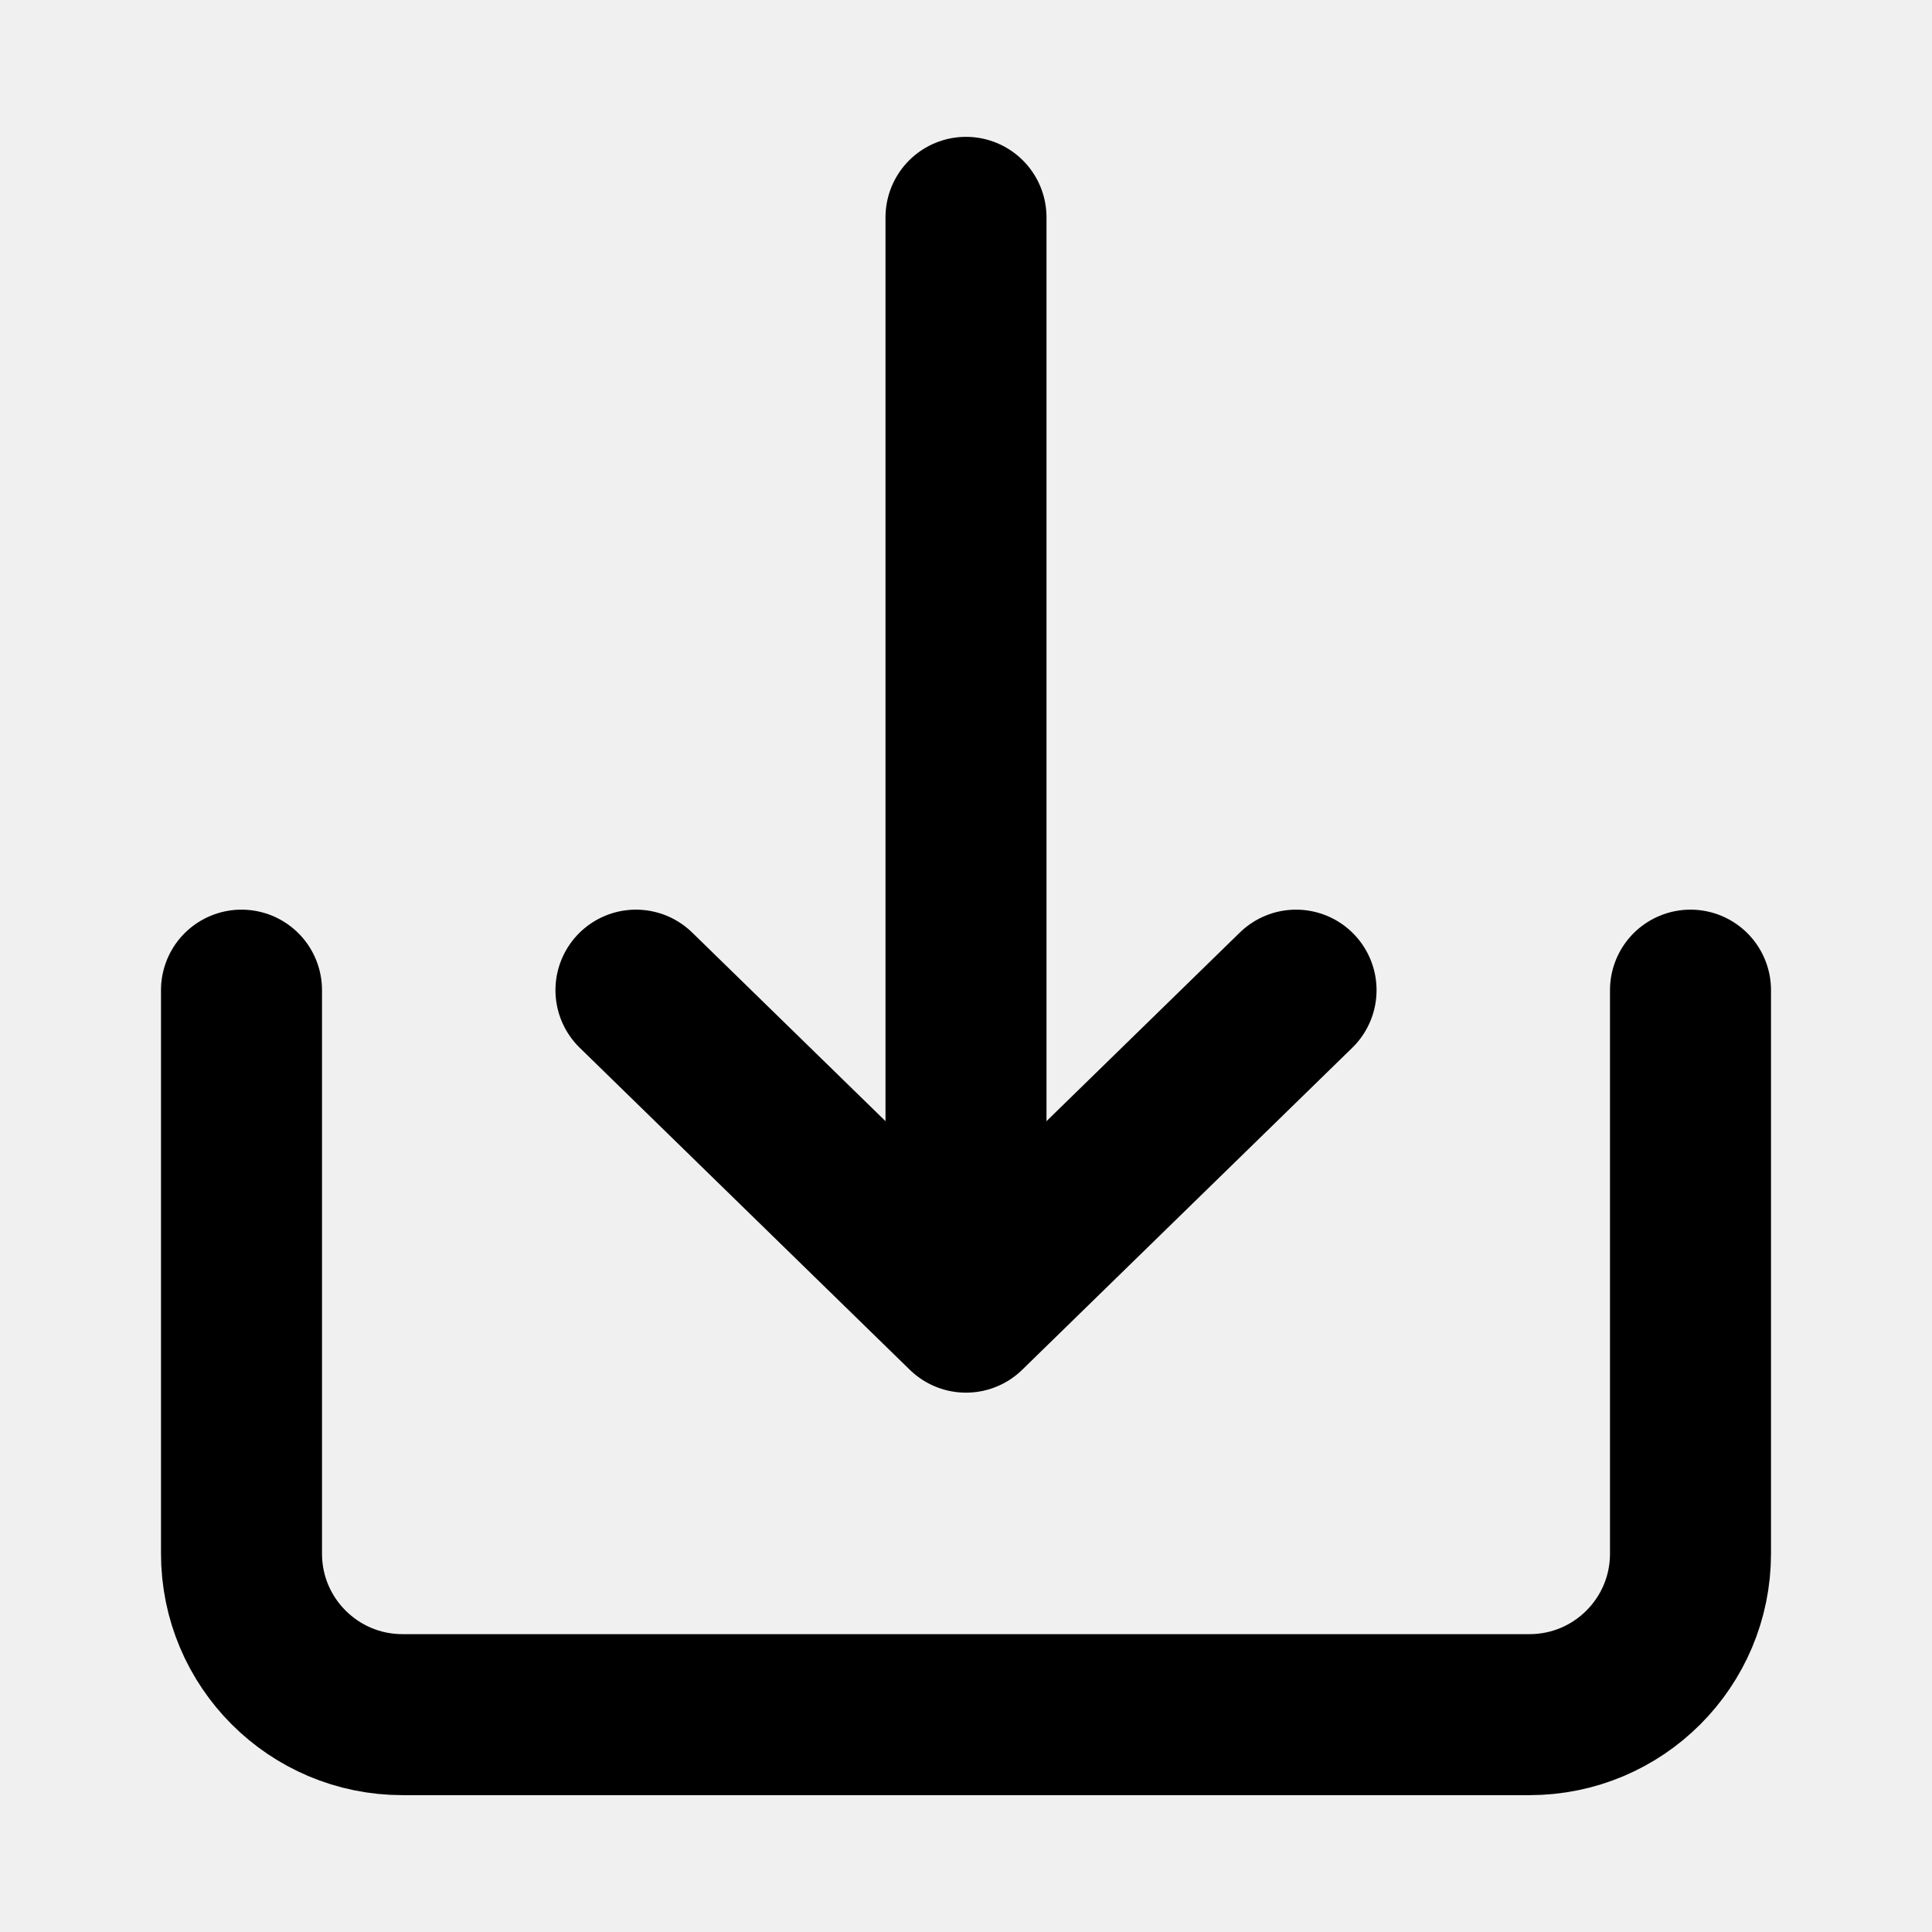
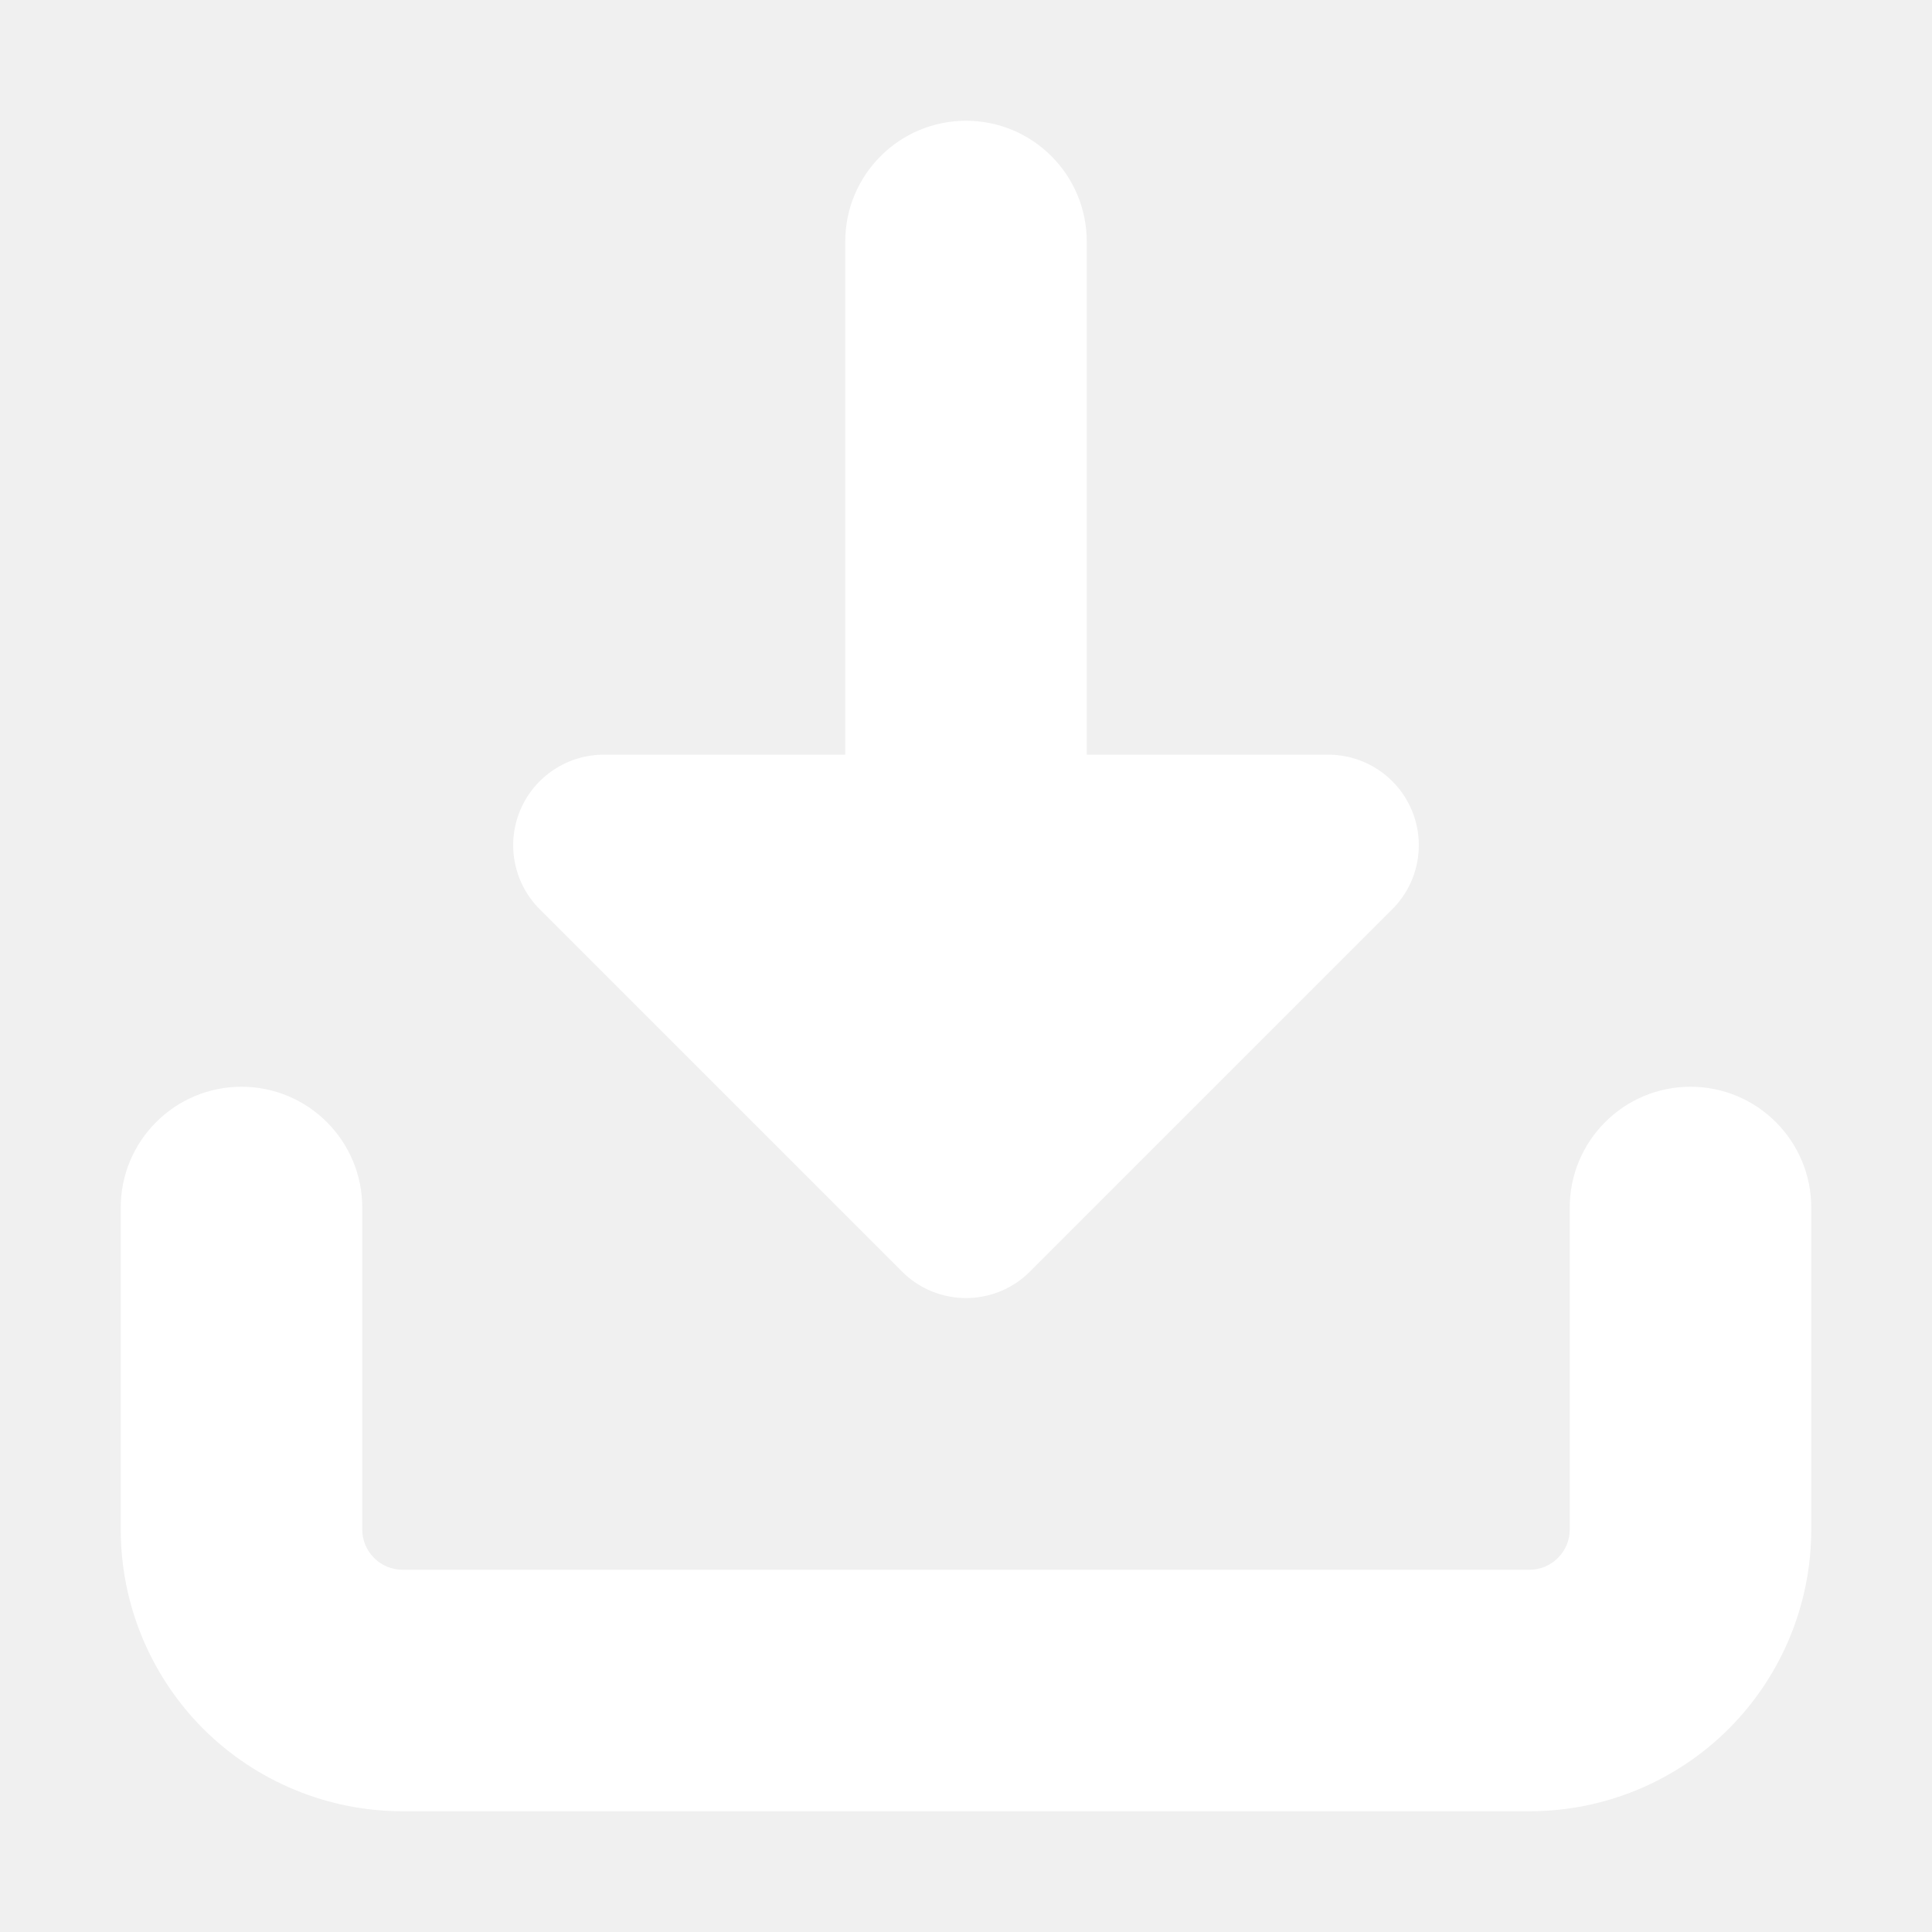
- <svg xmlns="http://www.w3.org/2000/svg" width="800px" height="800px" viewBox="0 0 24 24">
-   <g id="Complete">
-     <g id="download">
-       <g>
-         <path d="M3,12.3v7a2,2,0,0,0,2,2H19a2,2,0,0,0,2-2v-7" fill="none" stroke="#000000" stroke-linecap="round" stroke-linejoin="round" stroke-width="2" />
-         <g>
-           <polyline data-name="Right" fill="none" id="Right-2" points="7.9 12.3 12 16.3 16.1 12.3" stroke="#000000" stroke-linecap="round" stroke-linejoin="round" stroke-width="2" />
-           <line fill="none" stroke="#000000" stroke-linecap="round" stroke-linejoin="round" stroke-width="2" x1="12" x2="12" y1="2.7" y2="14.2" />
-         </g>
-       </g>
-     </g>
-   </g>
+ <svg xmlns="http://www.w3.org/2000/svg" width="16" height="16" viewBox="0 0 16 16" fill="none">
+   <path fill-rule="evenodd" clip-rule="evenodd" d="M3 12.667C3 12.755 3.035 12.84 3.098 12.902C3.16 12.965 3.245 13 3.333 13L12.667 13C12.755 13 12.84 12.965 12.902 12.902C12.965 12.84 13 12.755 13 12.667L13 10C13 9.448 13.448 9 14 9C14.552 9 15 9.448 15 10L15 12.667C15 13.286 14.754 13.879 14.317 14.317C13.879 14.754 13.286 15 12.667 15L3.333 15C2.715 15 2.121 14.754 1.683 14.317C1.246 13.879 1 13.286 1 12.667L1 10C1 9.448 1.448 9 2 9C2.552 9 3 9.448 3 10L3 12.667Z" fill="#ffffff" />
+   <path fill-rule="evenodd" clip-rule="evenodd" d="M8 1C8.552 1 9 1.448 9 2L9 9C9 9.552 8.552 10 8 10C7.448 10 7 9.552 7 9L7 2C7 1.448 7.448 1 8 1Z" fill="#ffffff" />
+   <path d="M11.693 6.713C11.809 6.993 11.745 7.316 11.53 7.53L8.53 10.53C8.39 10.671 8.199 10.75 8 10.75C7.801 10.75 7.61 10.671 7.47 10.53L4.47 7.53C4.255 7.316 4.191 6.993 4.307 6.713C4.423 6.433 4.697 6.25 5 6.25L11 6.25C11.303 6.25 11.577 6.433 11.693 6.713Z" fill="#ffffff" />
</svg>
